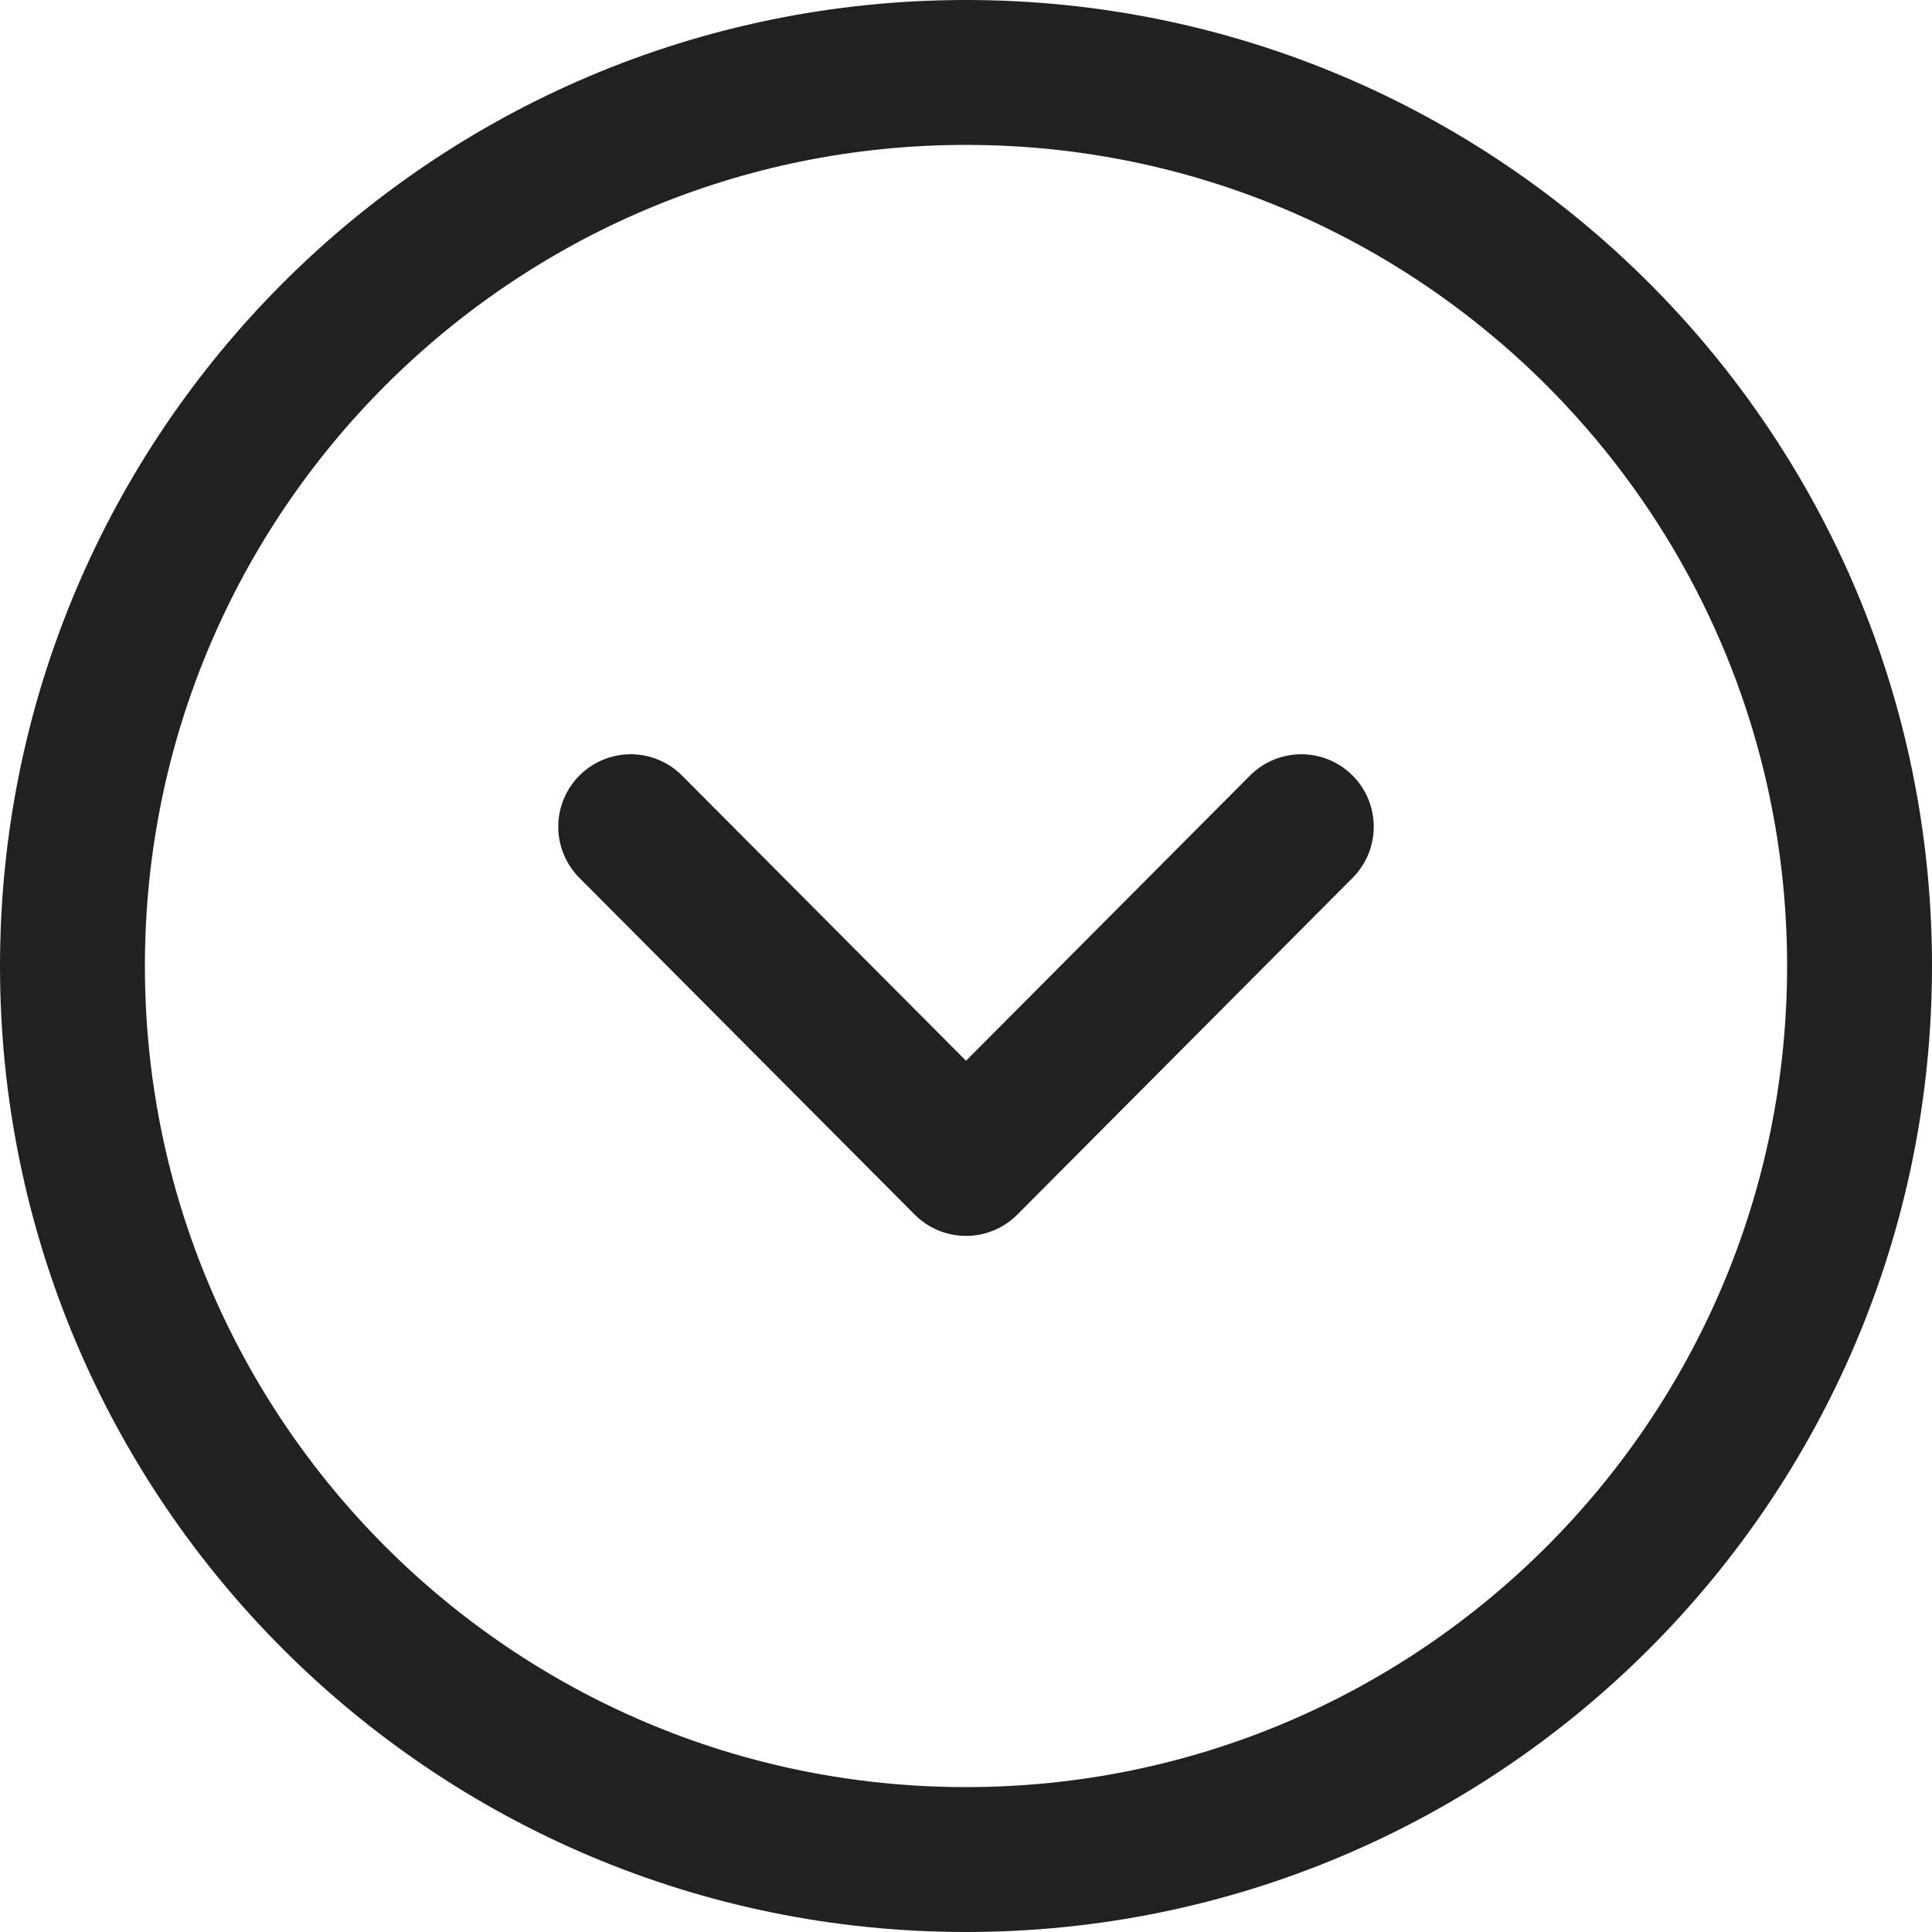
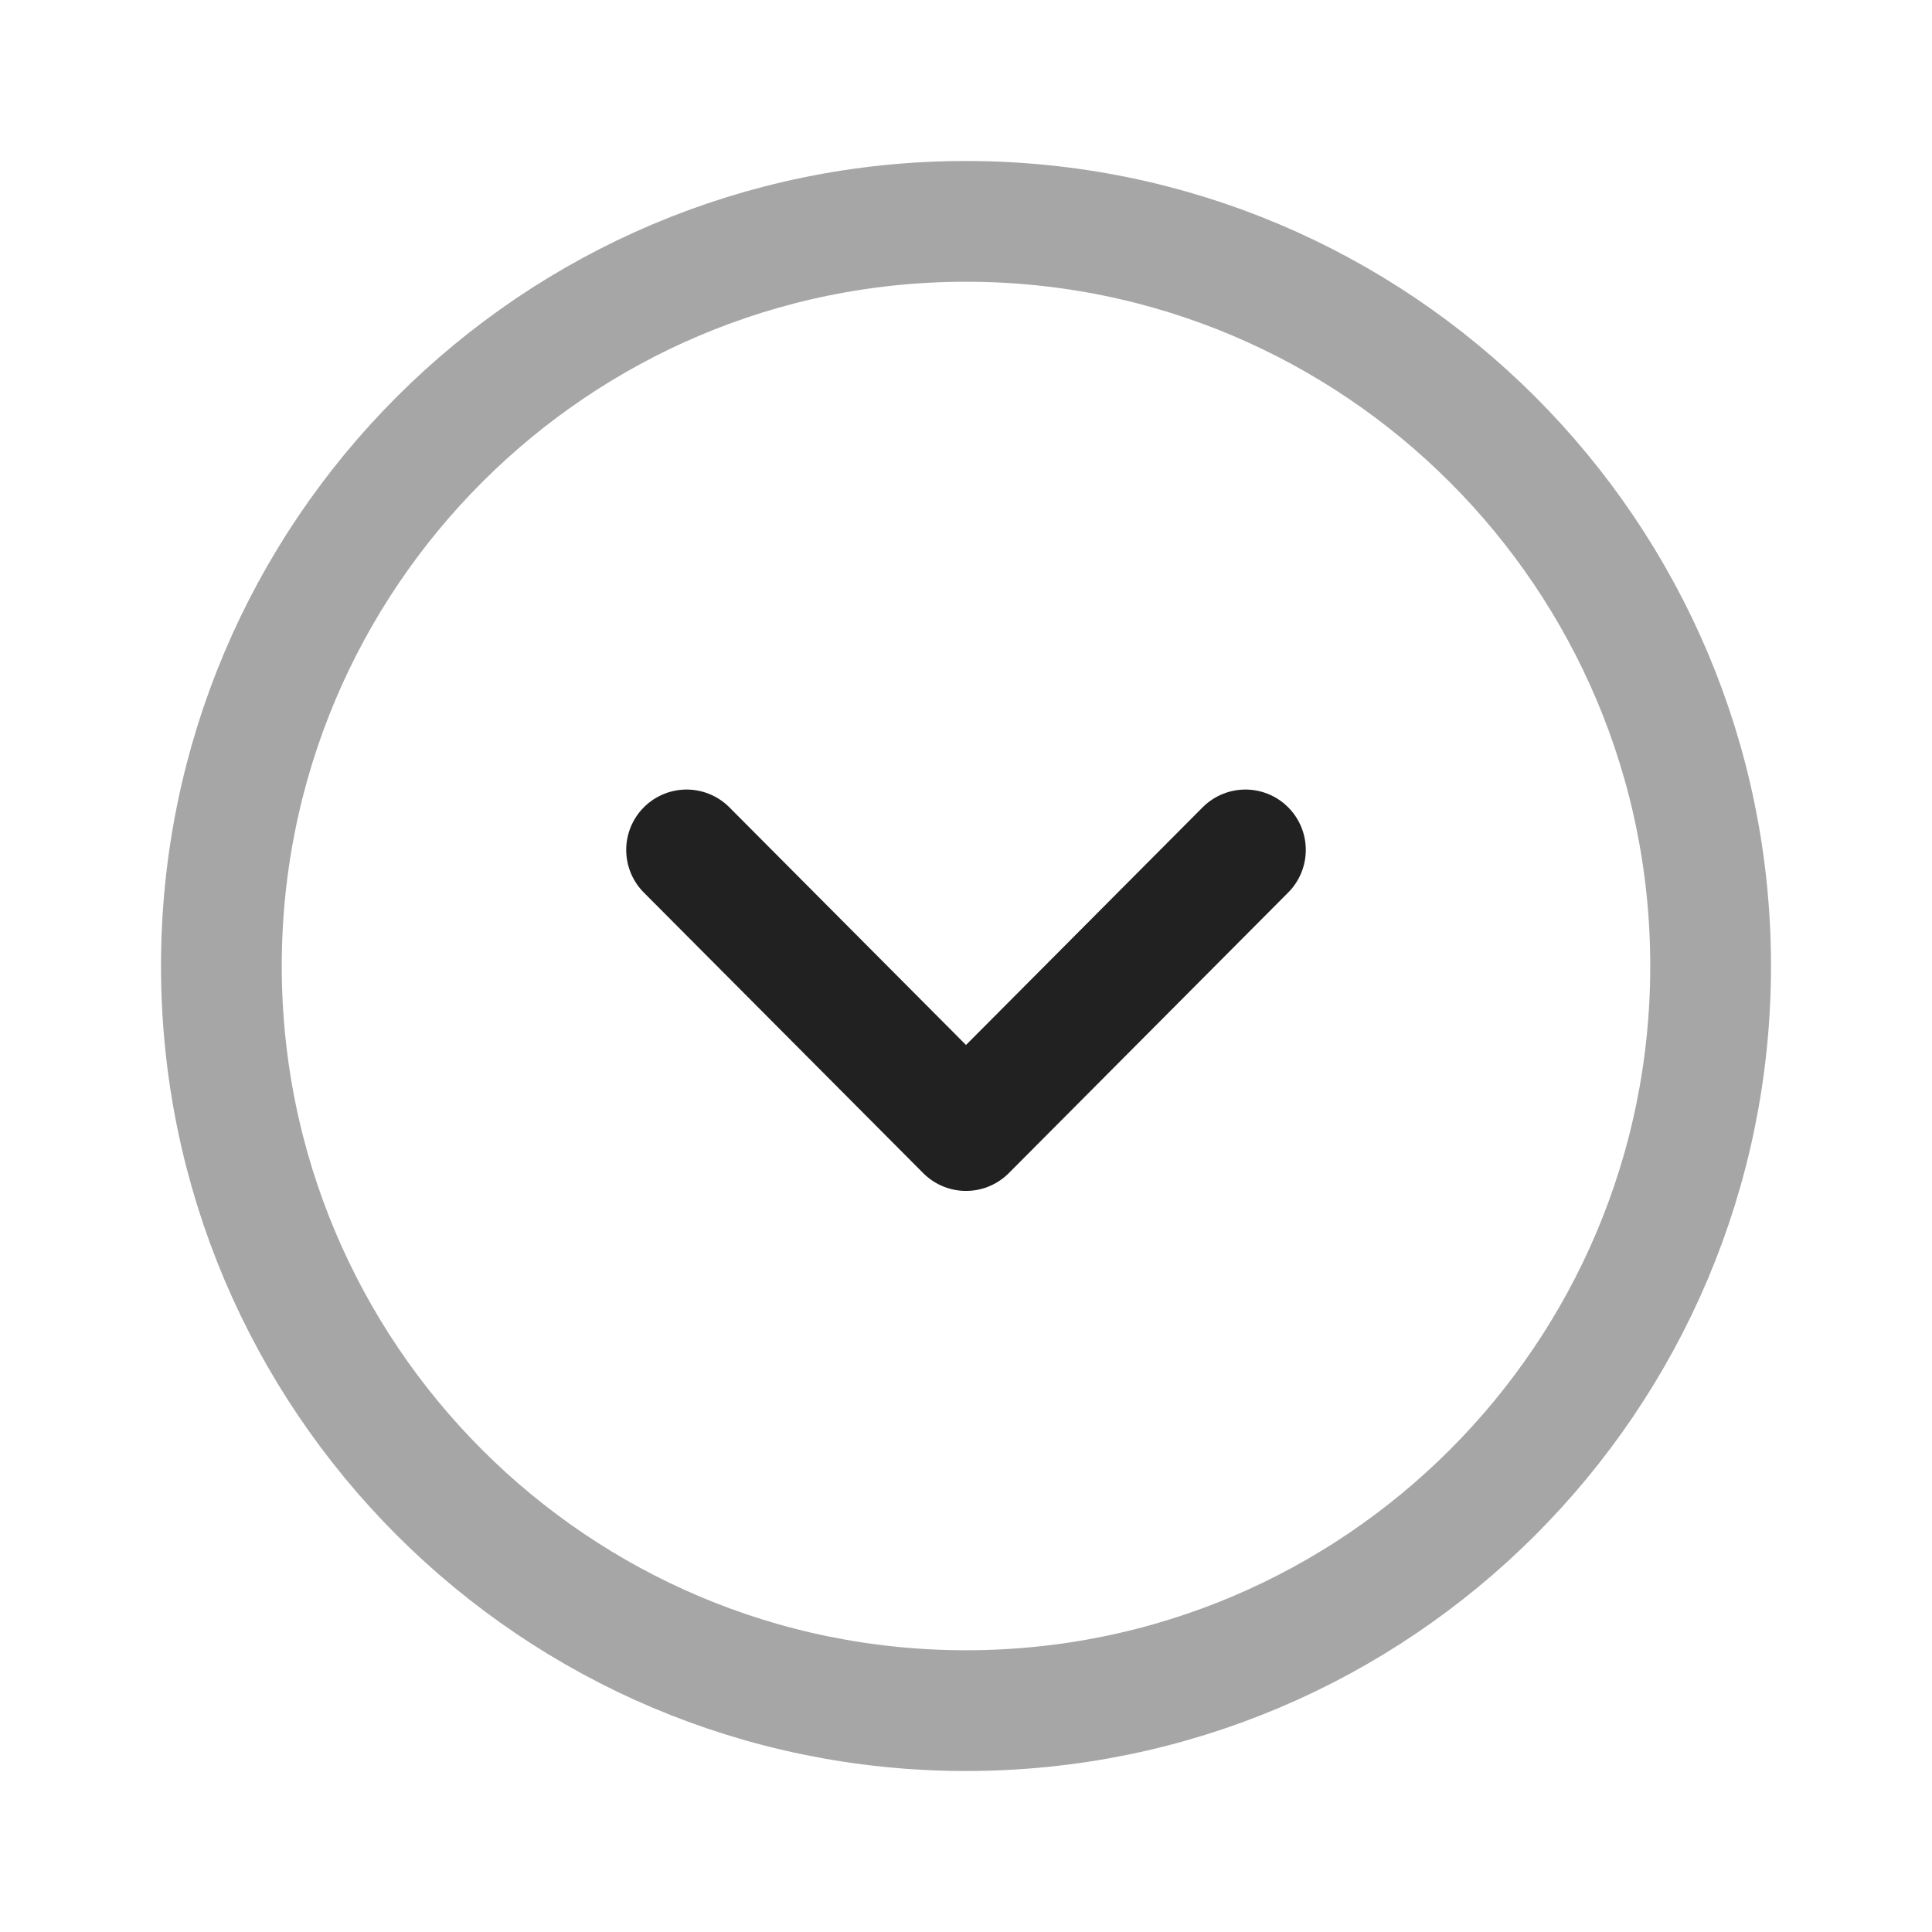
- <svg xmlns="http://www.w3.org/2000/svg" width="24" height="24" viewBox="0 0 20 20" fill="none">
-   <path fill-rule="evenodd" clip-rule="evenodd" d="M0.75 10C0.75 15.108 4.891 19.25 10 19.25C15.108 19.25 19.25 15.108 19.25 10C19.25 4.892 15.108 0.75 10 0.75C4.891 0.75 0.75 4.892 0.75 10Z" stroke="#212121" stroke-width="1.5" stroke-linecap="round" stroke-linejoin="round" />
-   <path d="M6.529 8.558L10 12.044L13.471 8.558" stroke="#212121" stroke-width="1.5" stroke-linecap="round" stroke-linejoin="round" />
+ <svg xmlns="http://www.w3.org/2000/svg" width="24" height="24" viewBox="0 0 24 24" fill="none">
+   <path opacity="0.4" fill-rule="evenodd" clip-rule="evenodd" d="M2.75 12C2.75 17.108 6.891 21.25 12 21.25C17.108 21.25 21.25 17.108 21.25 12C21.25 6.892 17.108 2.75 12 2.75C6.891 2.75 2.75 6.892 2.75 12Z" stroke="#212121" stroke-width="1.5" stroke-linecap="round" stroke-linejoin="round" />
+   <path d="M8.529 10.558L12 14.044L15.471 10.558" stroke="#212121" stroke-width="1.5" stroke-linecap="round" stroke-linejoin="round" />
</svg>
